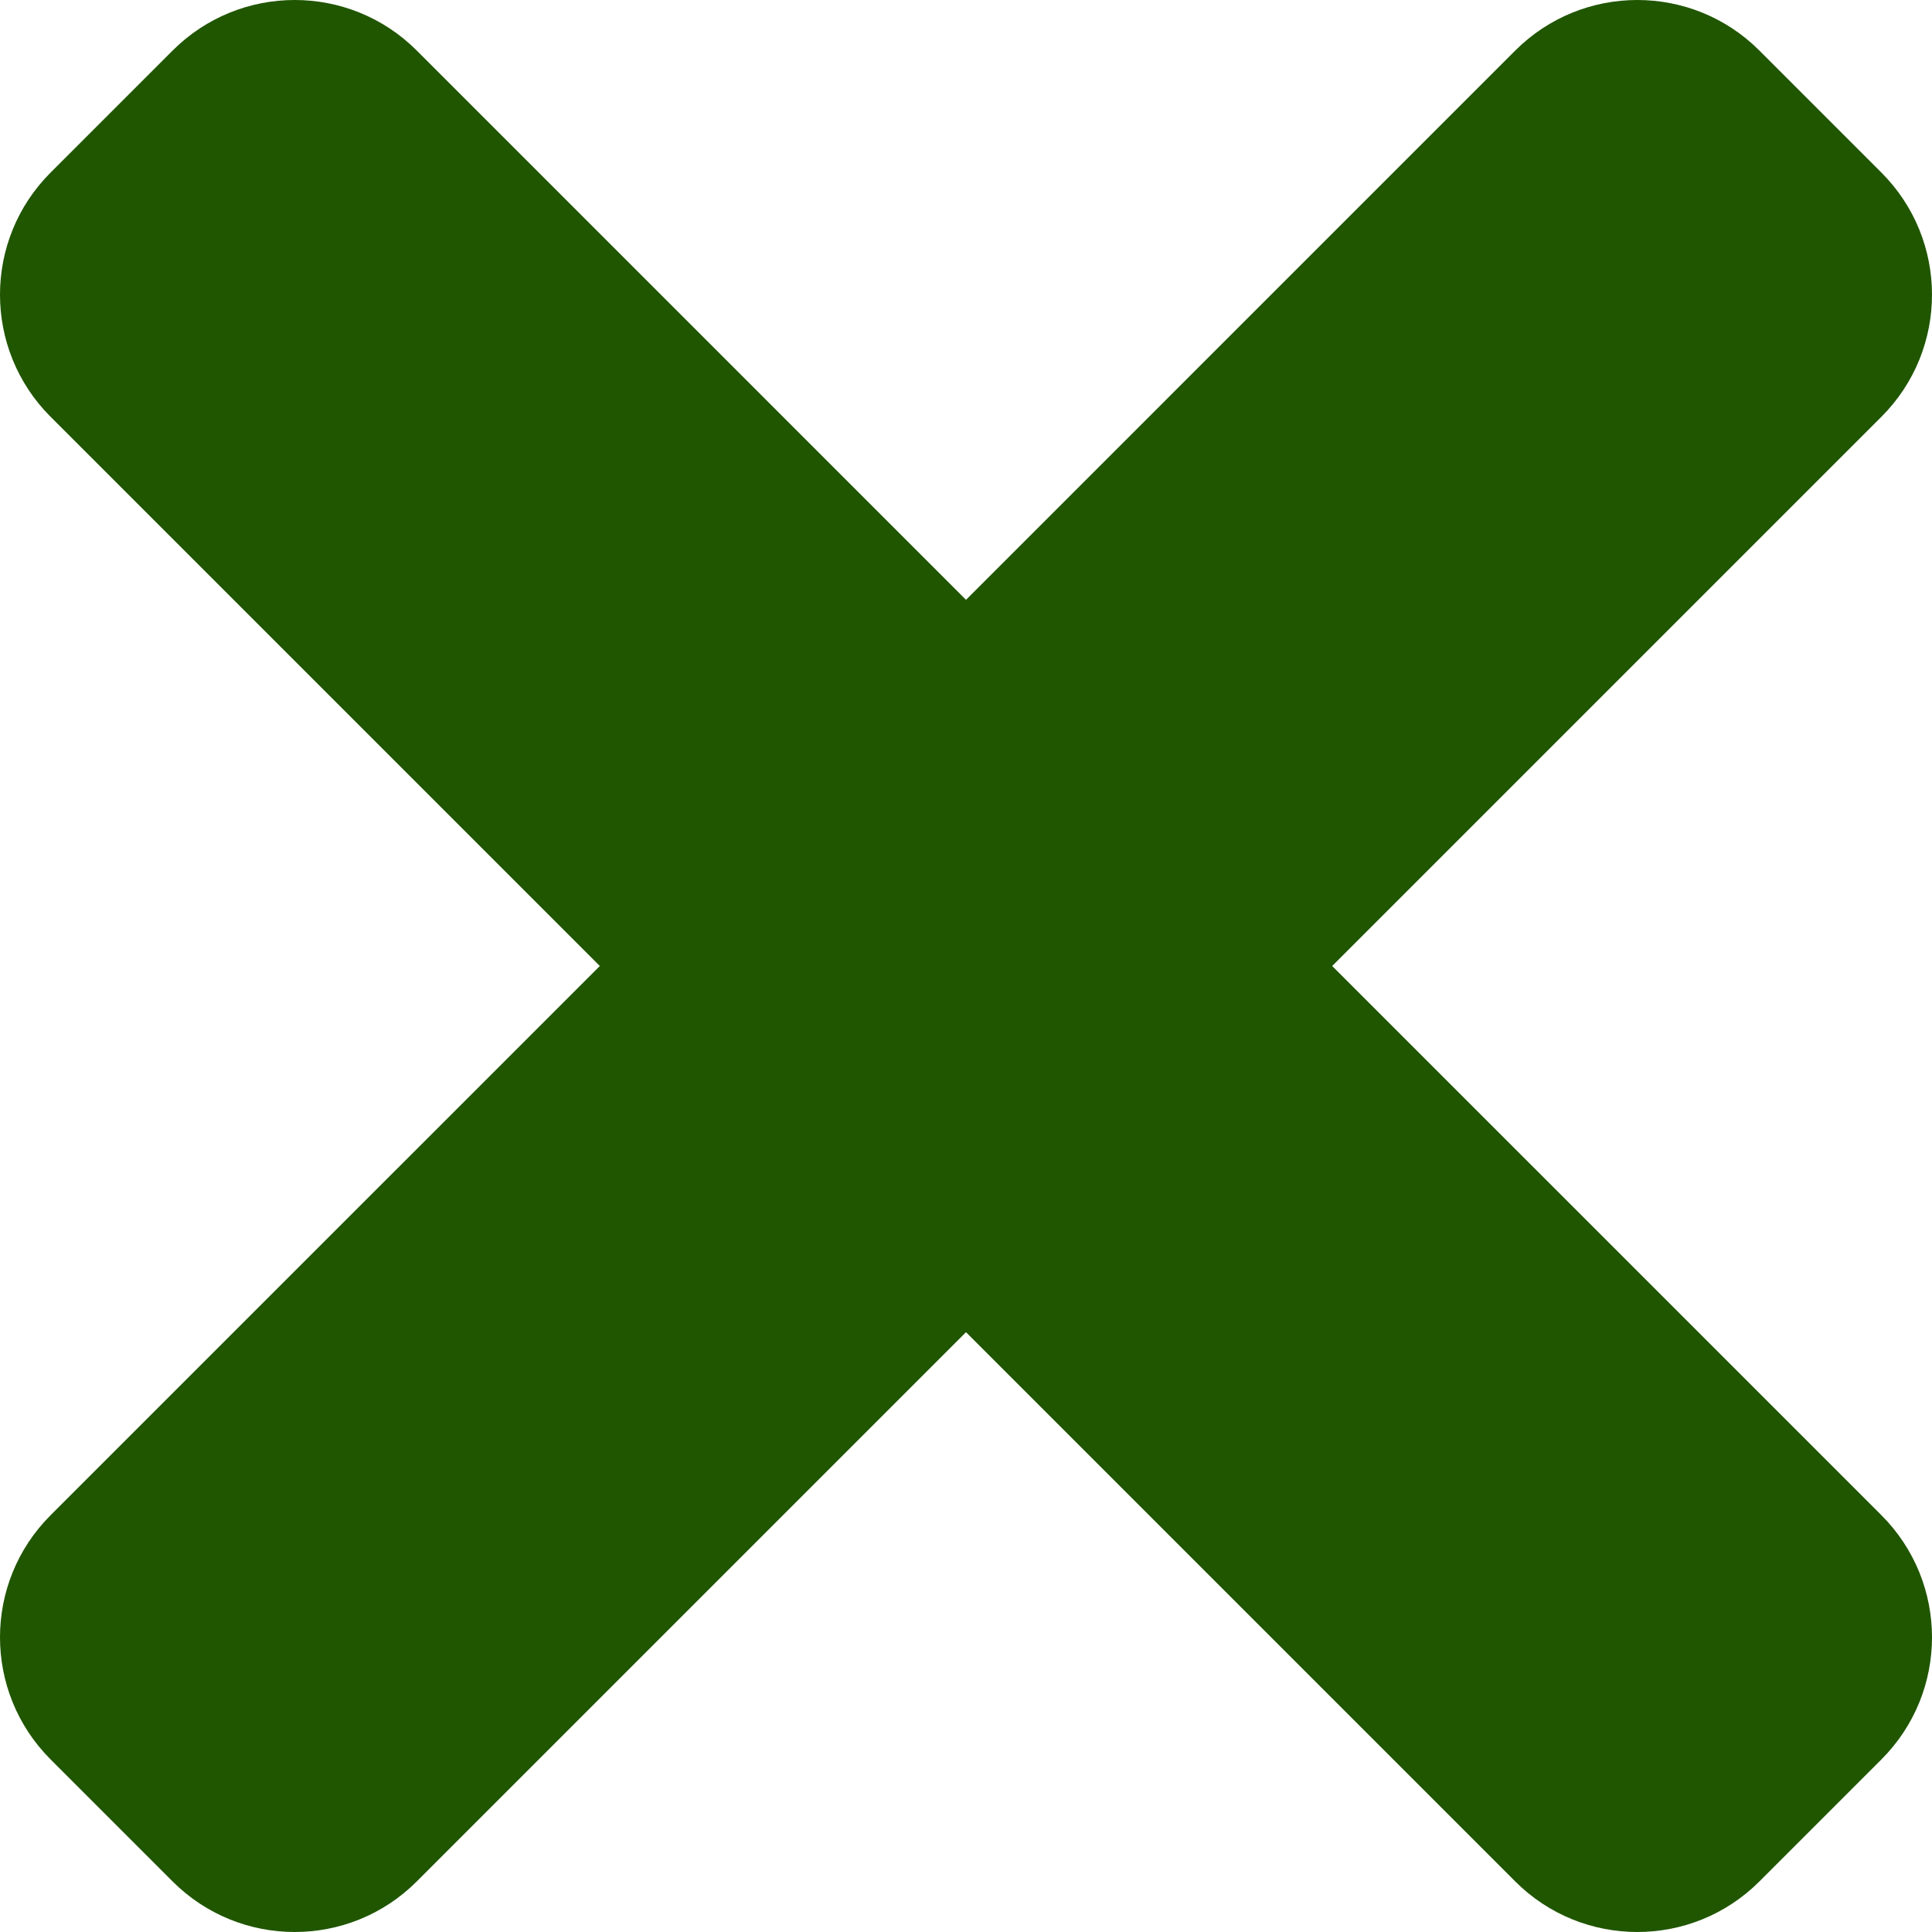
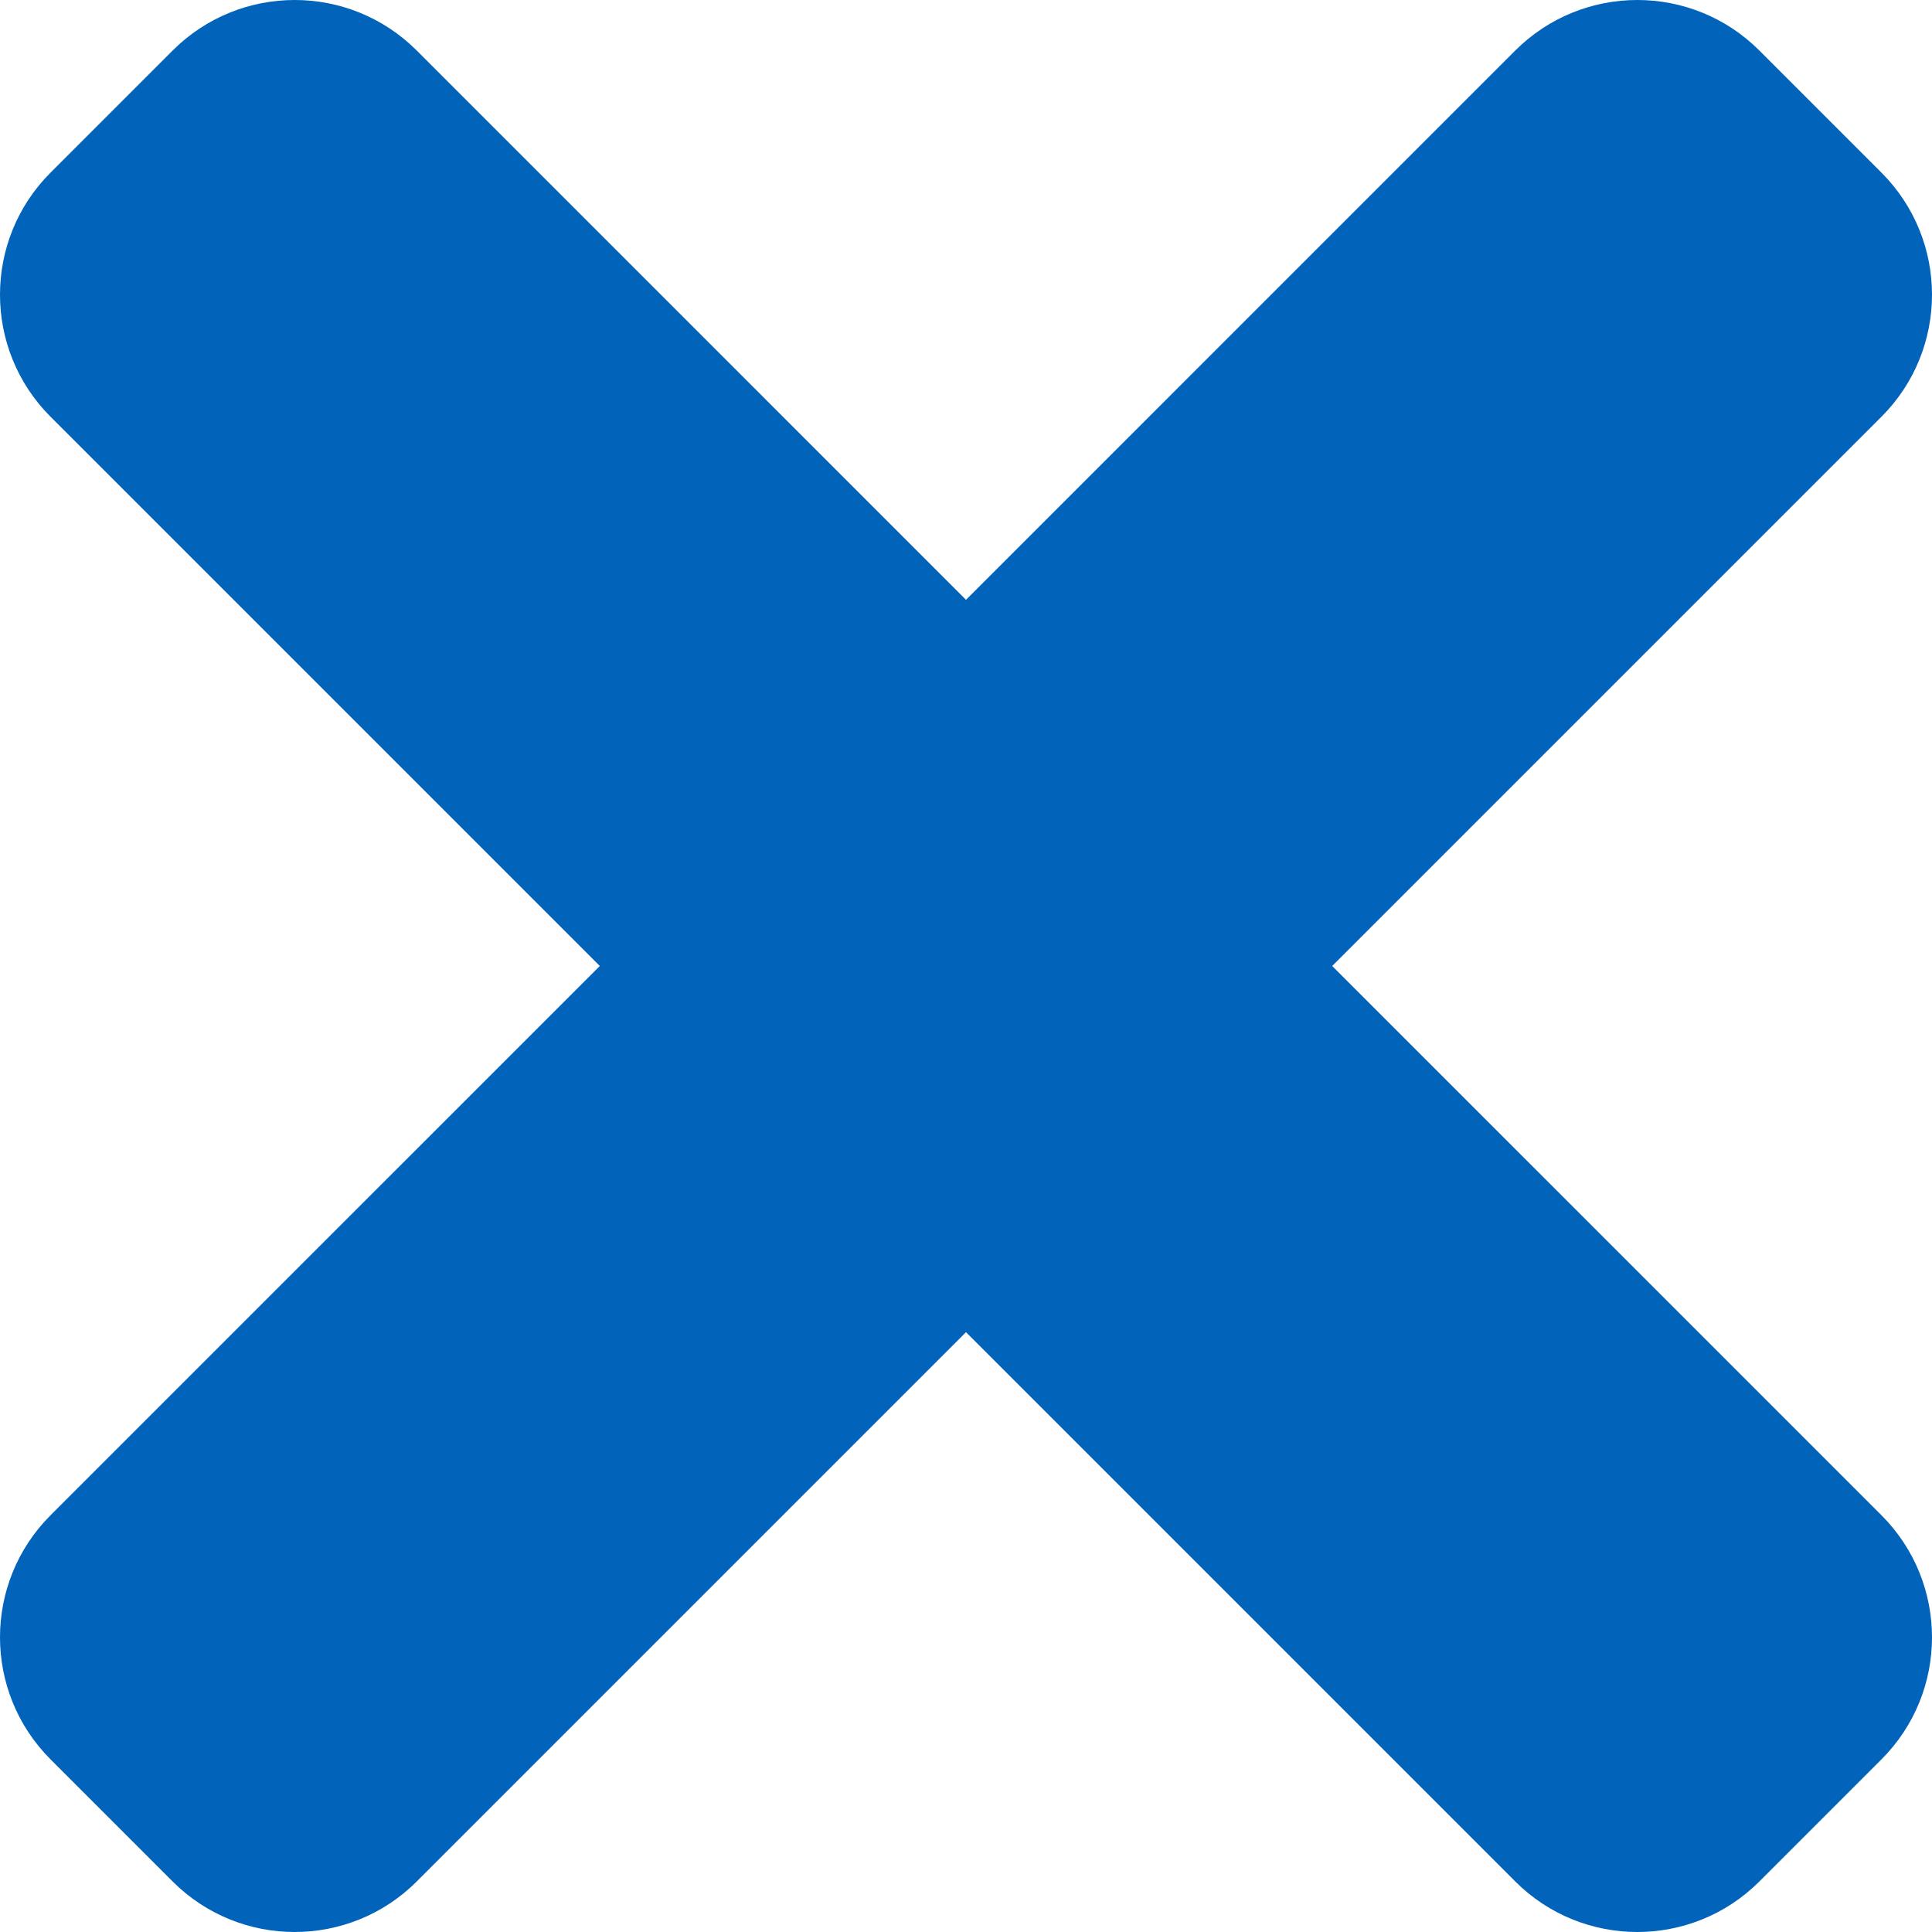
<svg xmlns="http://www.w3.org/2000/svg" height="352" width="352" id="svg4" version="1.1" viewBox="0 0 352 352" role="img" class="svg-inline--fa fa-times fa-w-11" data-icon="times" data-prefix="fas" focusable="false" aria-hidden="true">
  <defs id="defs8" />
-   <path fill="#205600" id="path2" d="M 242.72,176 342.79,75.93 c 12.28,-12.28 12.28,-32.19 0,-44.48 L 320.55,9.21 c -12.28,-12.28 -32.19,-12.28 -44.48,0 L 176,109.28 75.93,9.21 C 63.65,-3.07 43.74,-3.07 31.45,9.21 L 9.21,31.45 c -12.28,12.28 -12.28,32.19 0,44.48 L 109.28,176 9.21,276.07 c -12.28,12.28 -12.28,32.19 0,44.48 l 22.24,22.24 c 12.28,12.28 32.2,12.28 44.48,0 L 176,242.72 276.07,342.79 c 12.28,12.28 32.2,12.28 44.48,0 l 22.24,-22.24 c 12.28,-12.28 12.28,-32.19 0,-44.48 z" />
+   <path fill="#0263bb" id="path2" d="M 242.72,176 342.79,75.93 c 12.28,-12.28 12.28,-32.19 0,-44.48 L 320.55,9.21 c -12.28,-12.28 -32.19,-12.28 -44.48,0 L 176,109.28 75.93,9.21 C 63.65,-3.07 43.74,-3.07 31.45,9.21 L 9.21,31.45 c -12.28,12.28 -12.28,32.19 0,44.48 L 109.28,176 9.21,276.07 c -12.28,12.28 -12.28,32.19 0,44.48 l 22.24,22.24 c 12.28,12.28 32.2,12.28 44.48,0 L 176,242.72 276.07,342.79 c 12.28,12.28 32.2,12.28 44.48,0 l 22.24,-22.24 c 12.28,-12.28 12.28,-32.19 0,-44.48 z" />
</svg>
